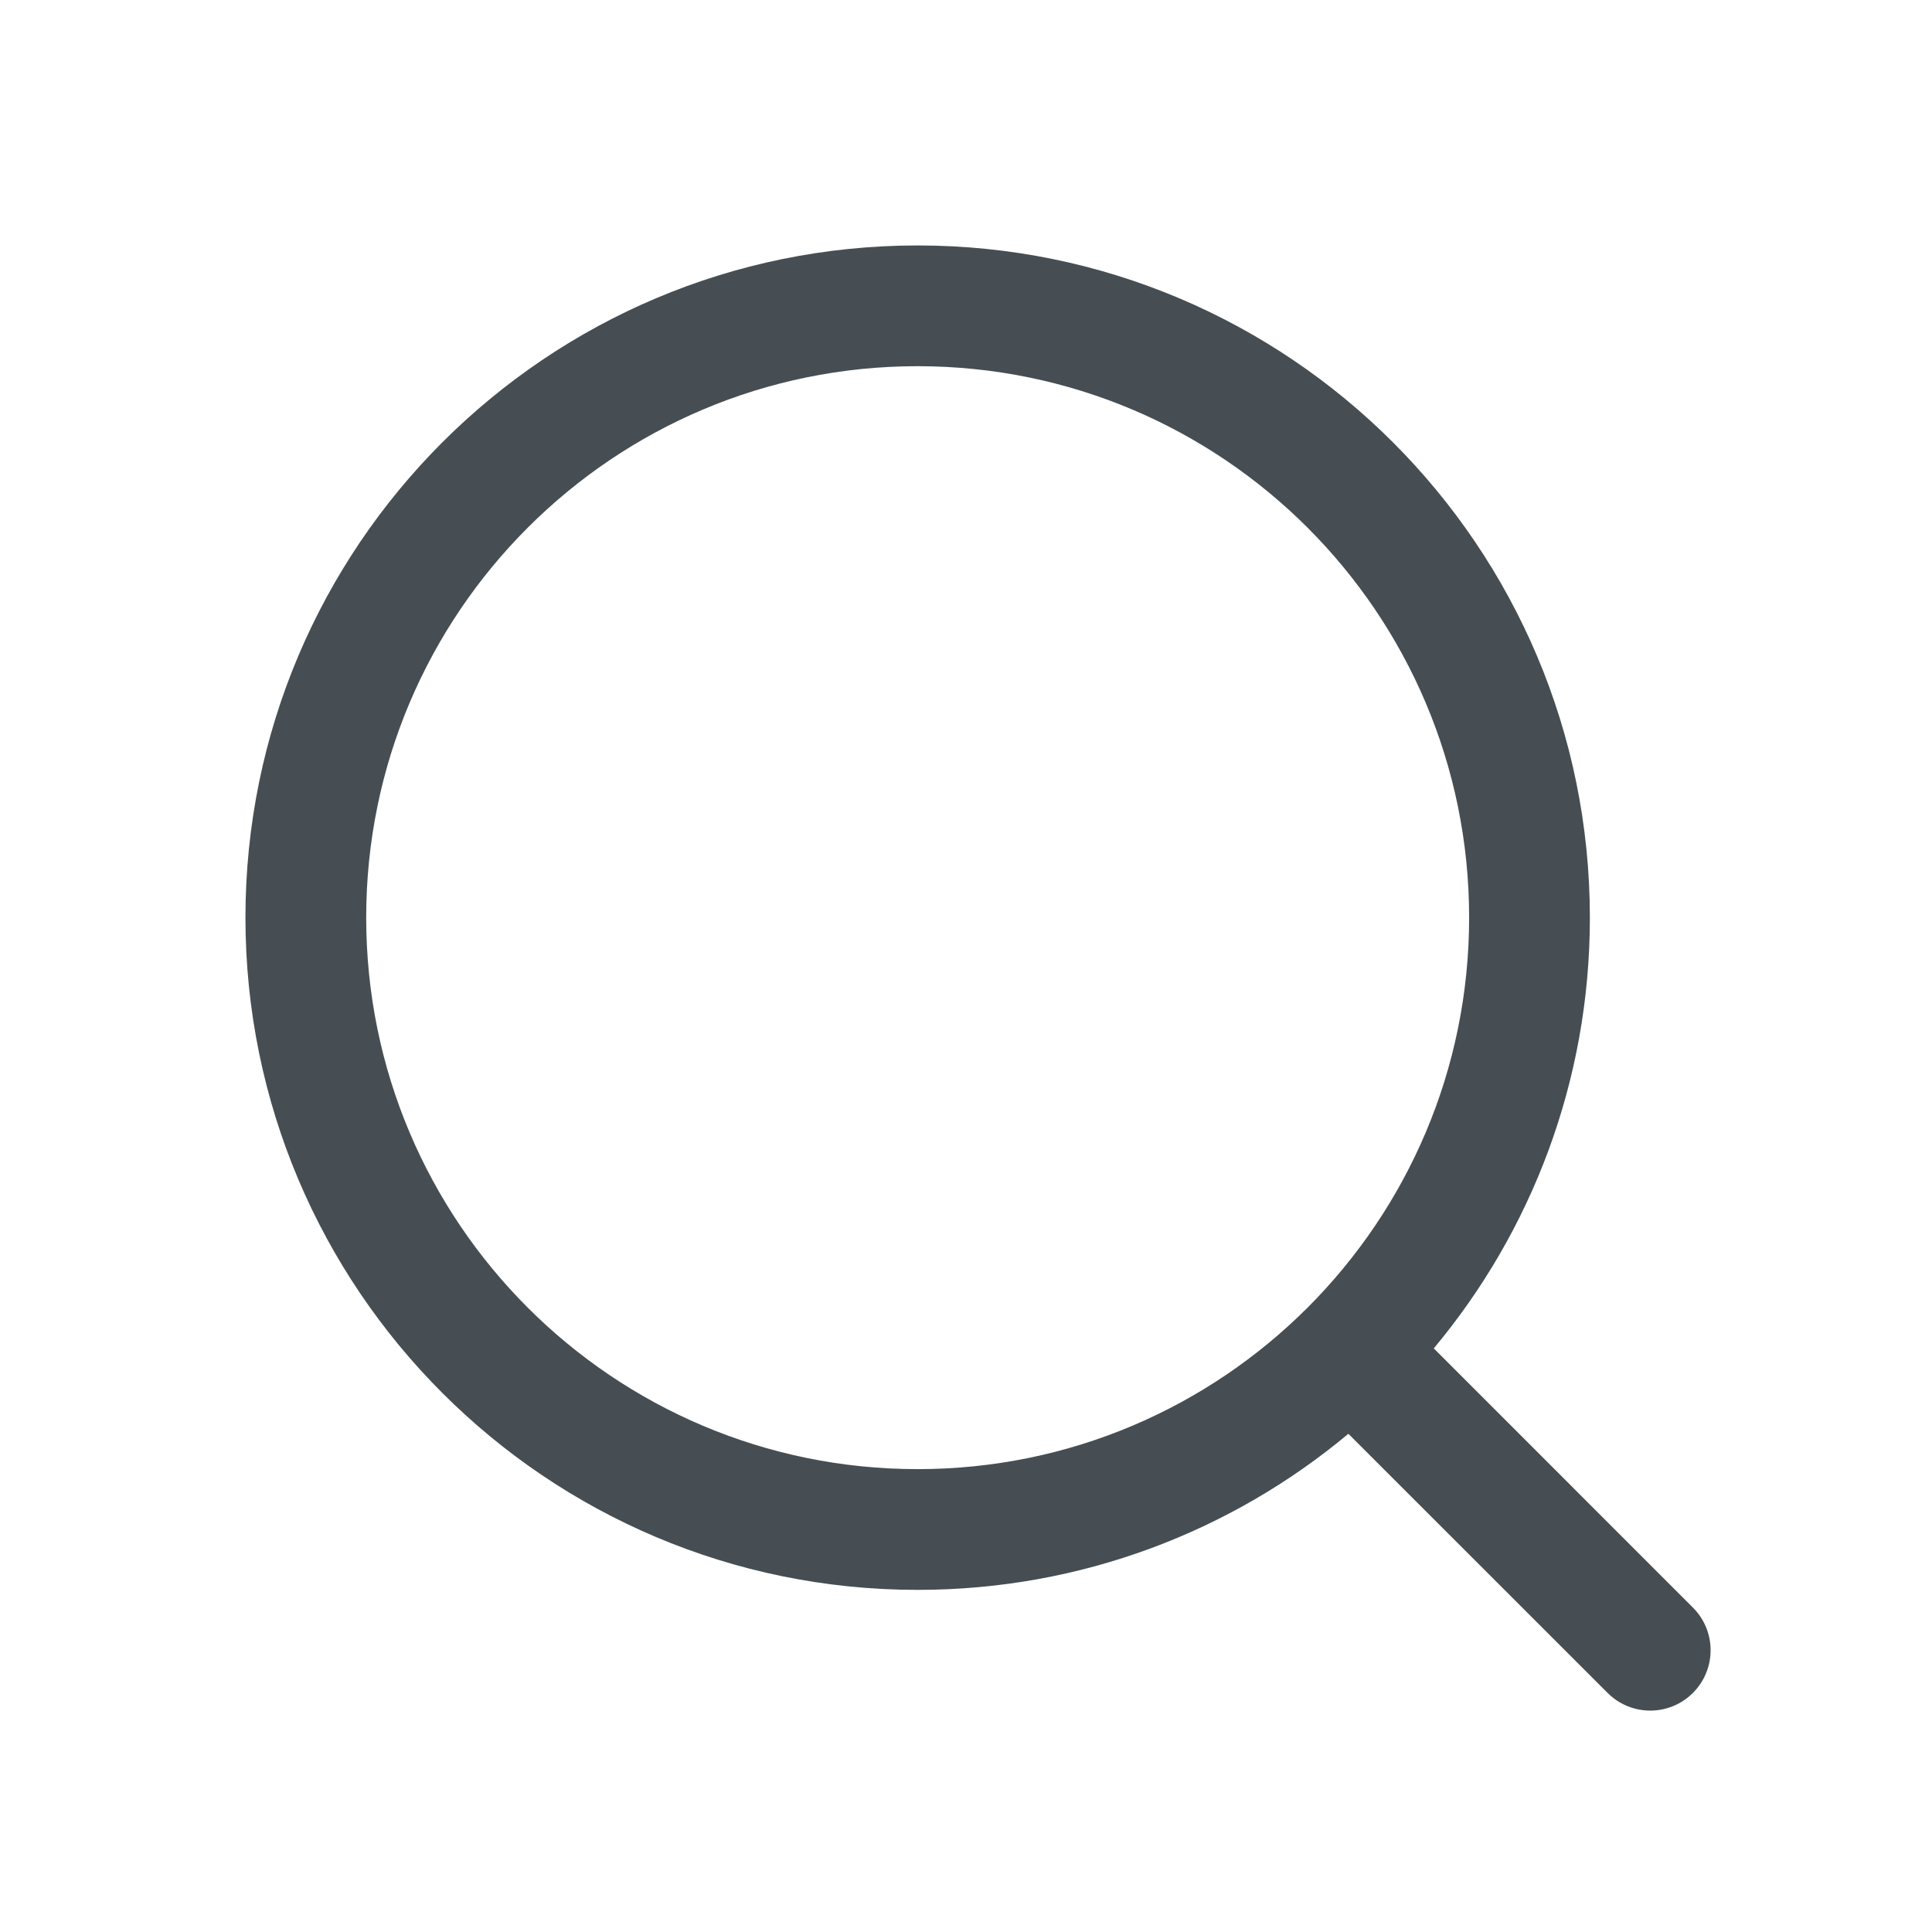
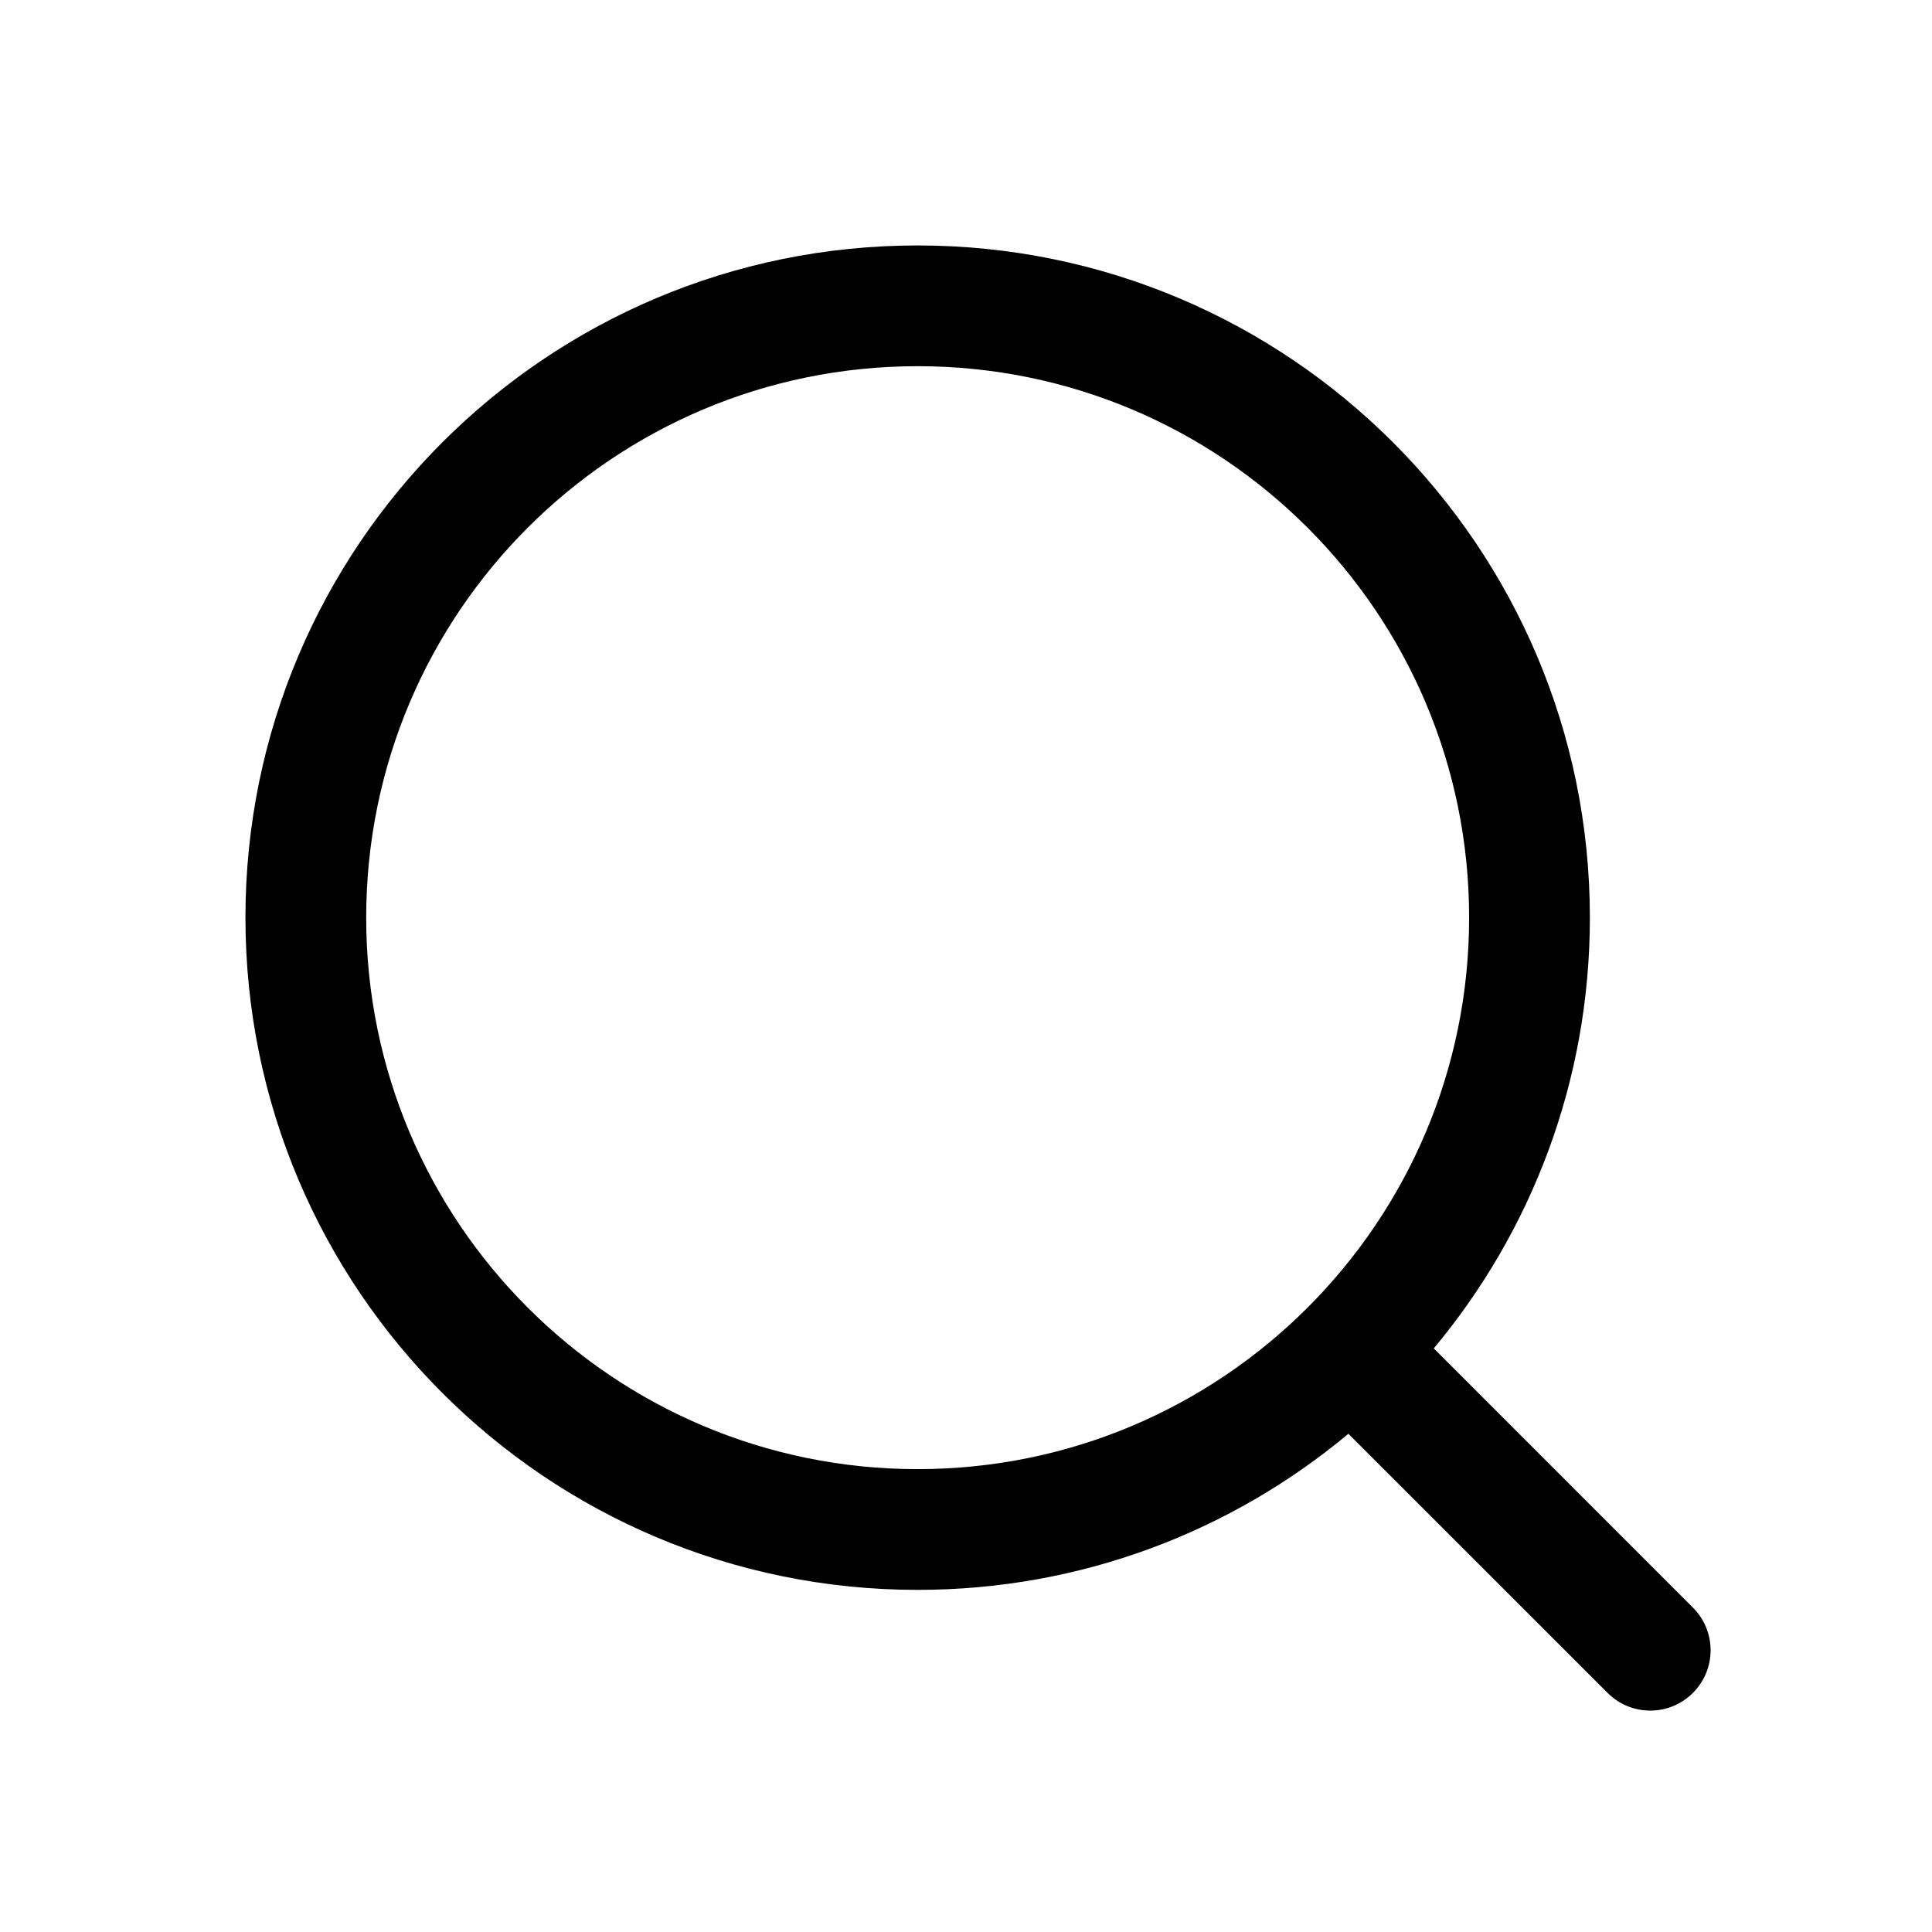
- <svg xmlns="http://www.w3.org/2000/svg" width="24" height="24" viewBox="0 0 24 24" fill="none">
-   <path fill-rule="evenodd" clip-rule="evenodd" d="M4.549 11.399C4.549 7.616 7.616 4.549 11.399 4.549C15.183 4.549 18.25 7.616 18.25 11.399C18.25 15.183 15.183 18.25 11.399 18.25C7.616 18.25 4.549 15.183 4.549 11.399ZM11.399 3.049C6.788 3.049 3.049 6.788 3.049 11.399C3.049 16.011 6.788 19.75 11.399 19.75C13.435 19.75 15.301 19.021 16.75 17.811L19.97 21.03C20.263 21.323 20.737 21.323 21.03 21.03C21.323 20.737 21.323 20.263 21.03 19.97L17.811 16.75C19.021 15.301 19.75 13.435 19.75 11.399C19.75 6.788 16.011 3.049 11.399 3.049Z" fill="#464E53" />
+ <svg xmlns="http://www.w3.org/2000/svg" width="24" height="24" viewBox="0 0 24 24">
+   <path fill-rule="evenodd" clip-rule="evenodd" d="M4.549 11.399C4.549 7.616 7.616 4.549 11.399 4.549C15.183 4.549 18.25 7.616 18.25 11.399C18.25 15.183 15.183 18.25 11.399 18.25C7.616 18.25 4.549 15.183 4.549 11.399ZM11.399 3.049C6.788 3.049 3.049 6.788 3.049 11.399C3.049 16.011 6.788 19.75 11.399 19.75C13.435 19.75 15.301 19.021 16.75 17.811L19.97 21.03C20.263 21.323 20.737 21.323 21.03 21.03C21.323 20.737 21.323 20.263 21.03 19.97L17.811 16.75C19.021 15.301 19.75 13.435 19.75 11.399C19.75 6.788 16.011 3.049 11.399 3.049Z" />
</svg>
